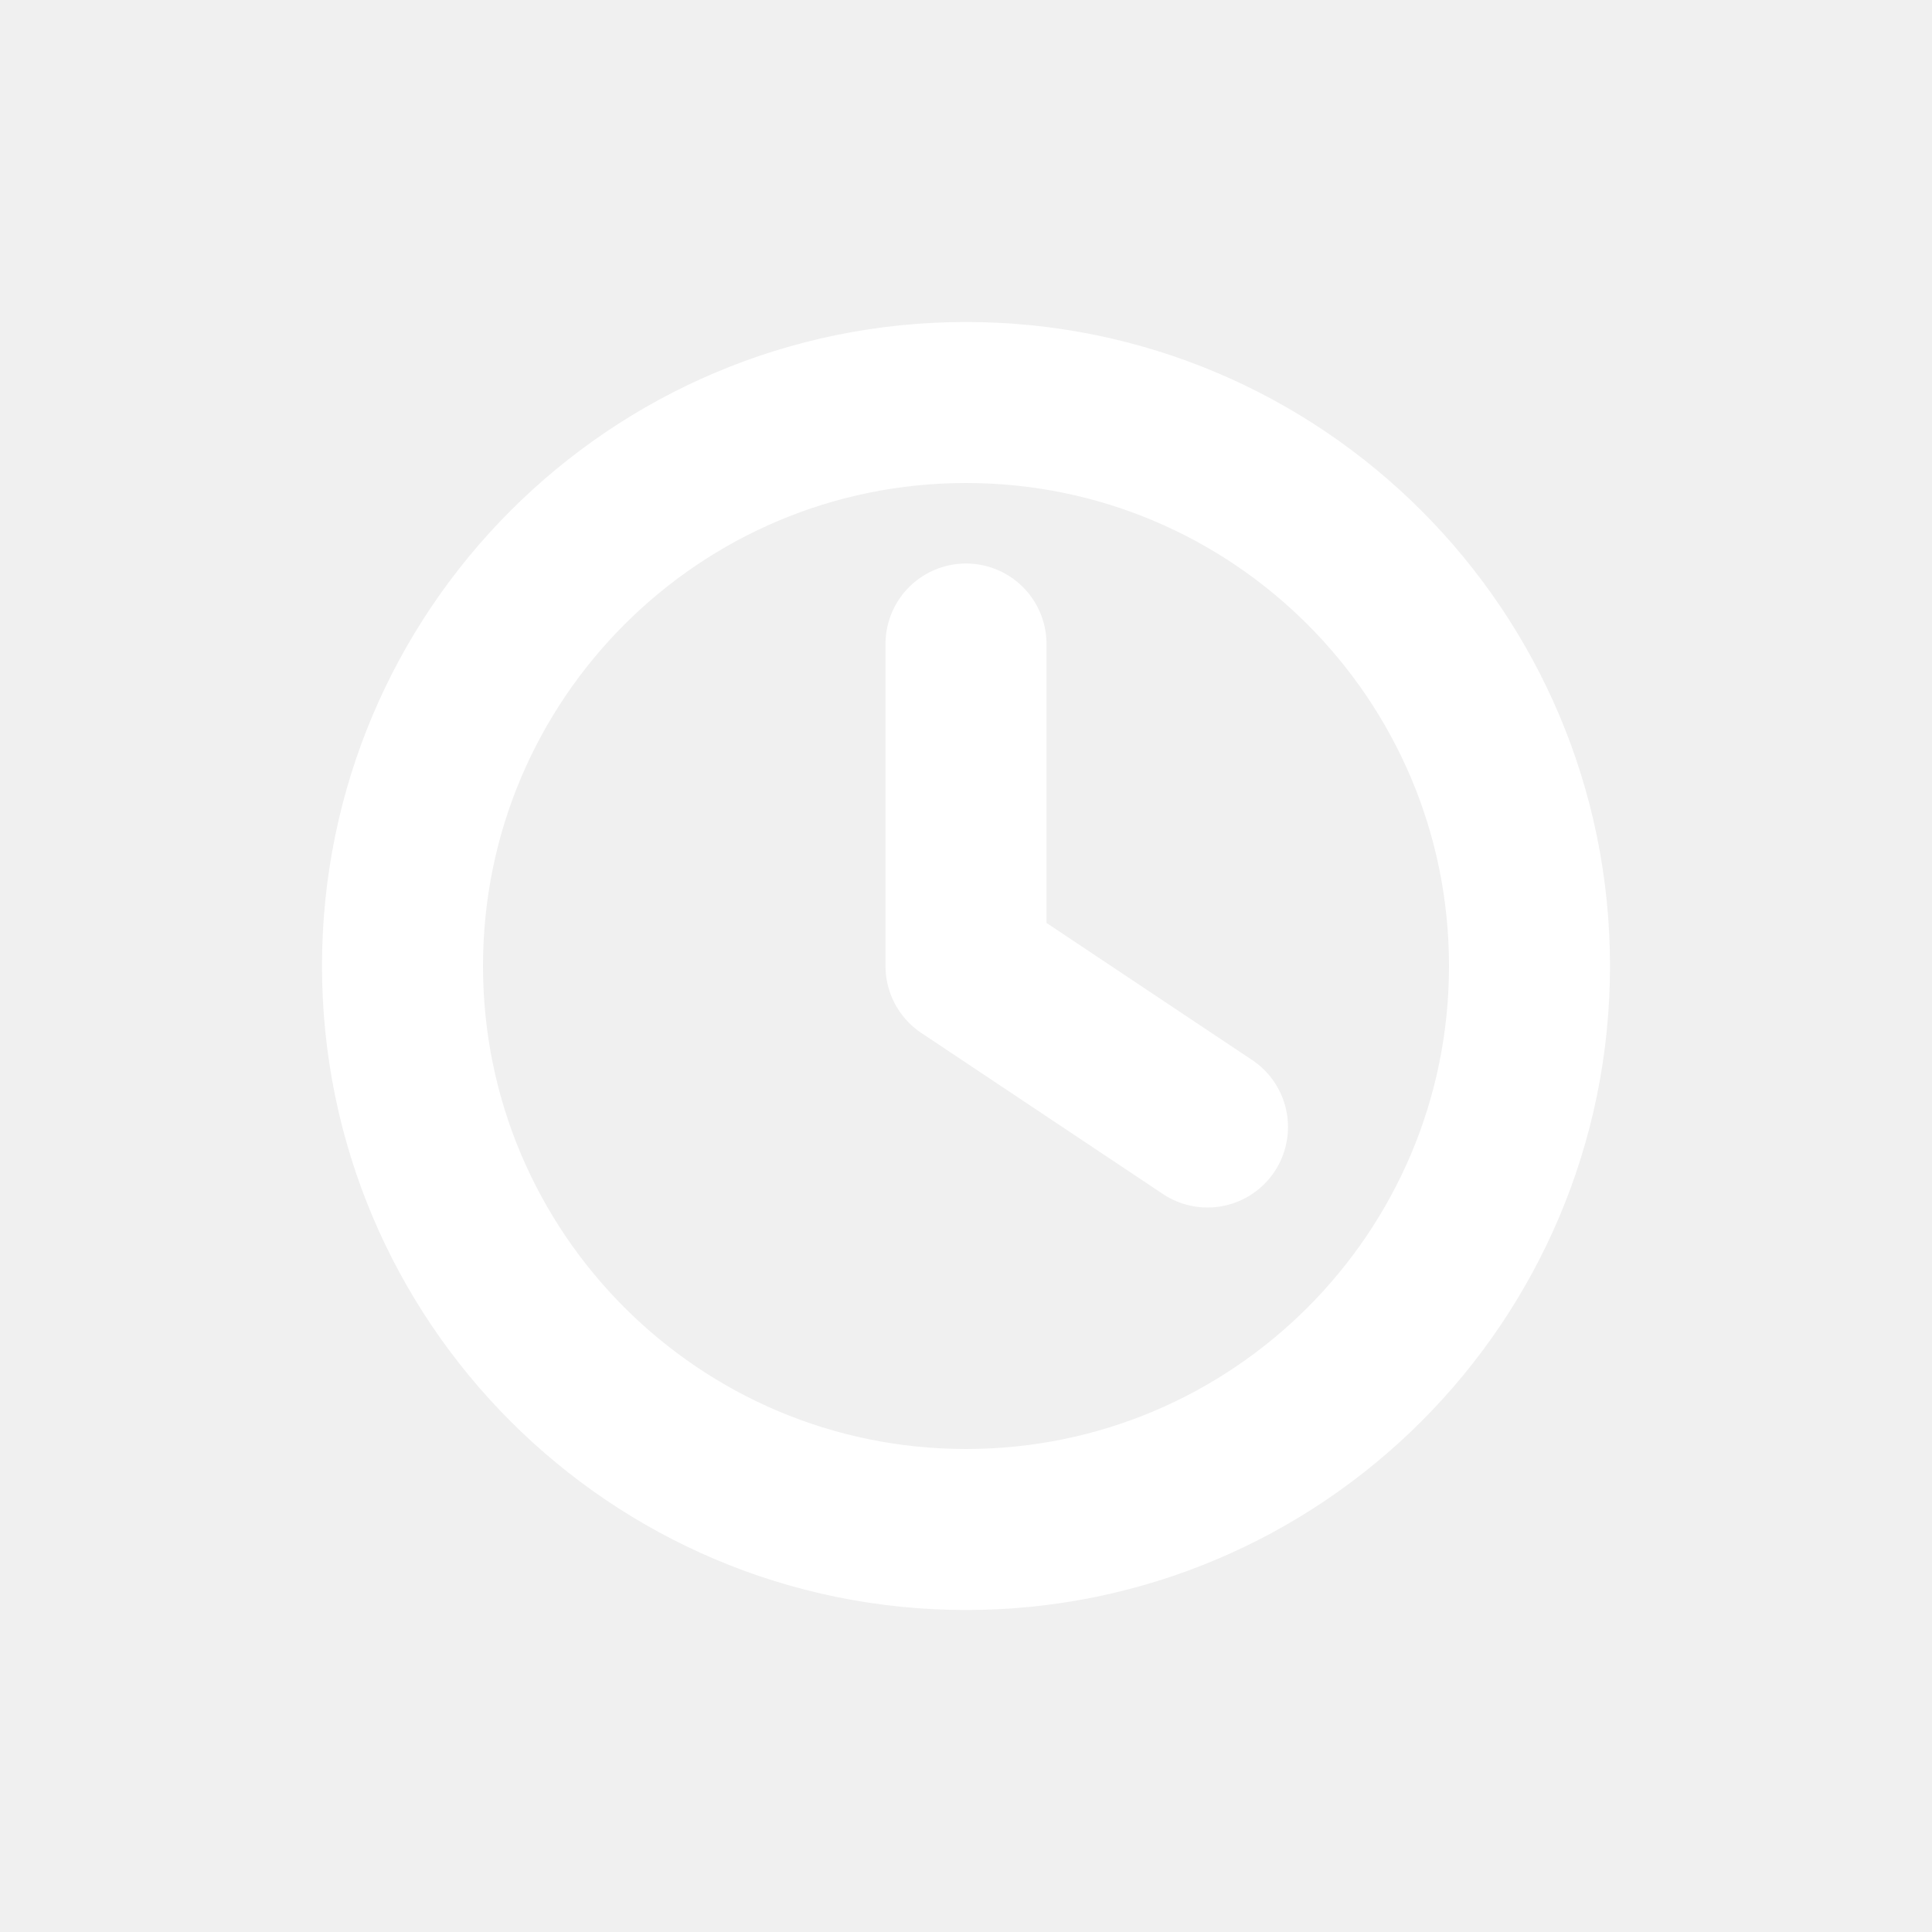
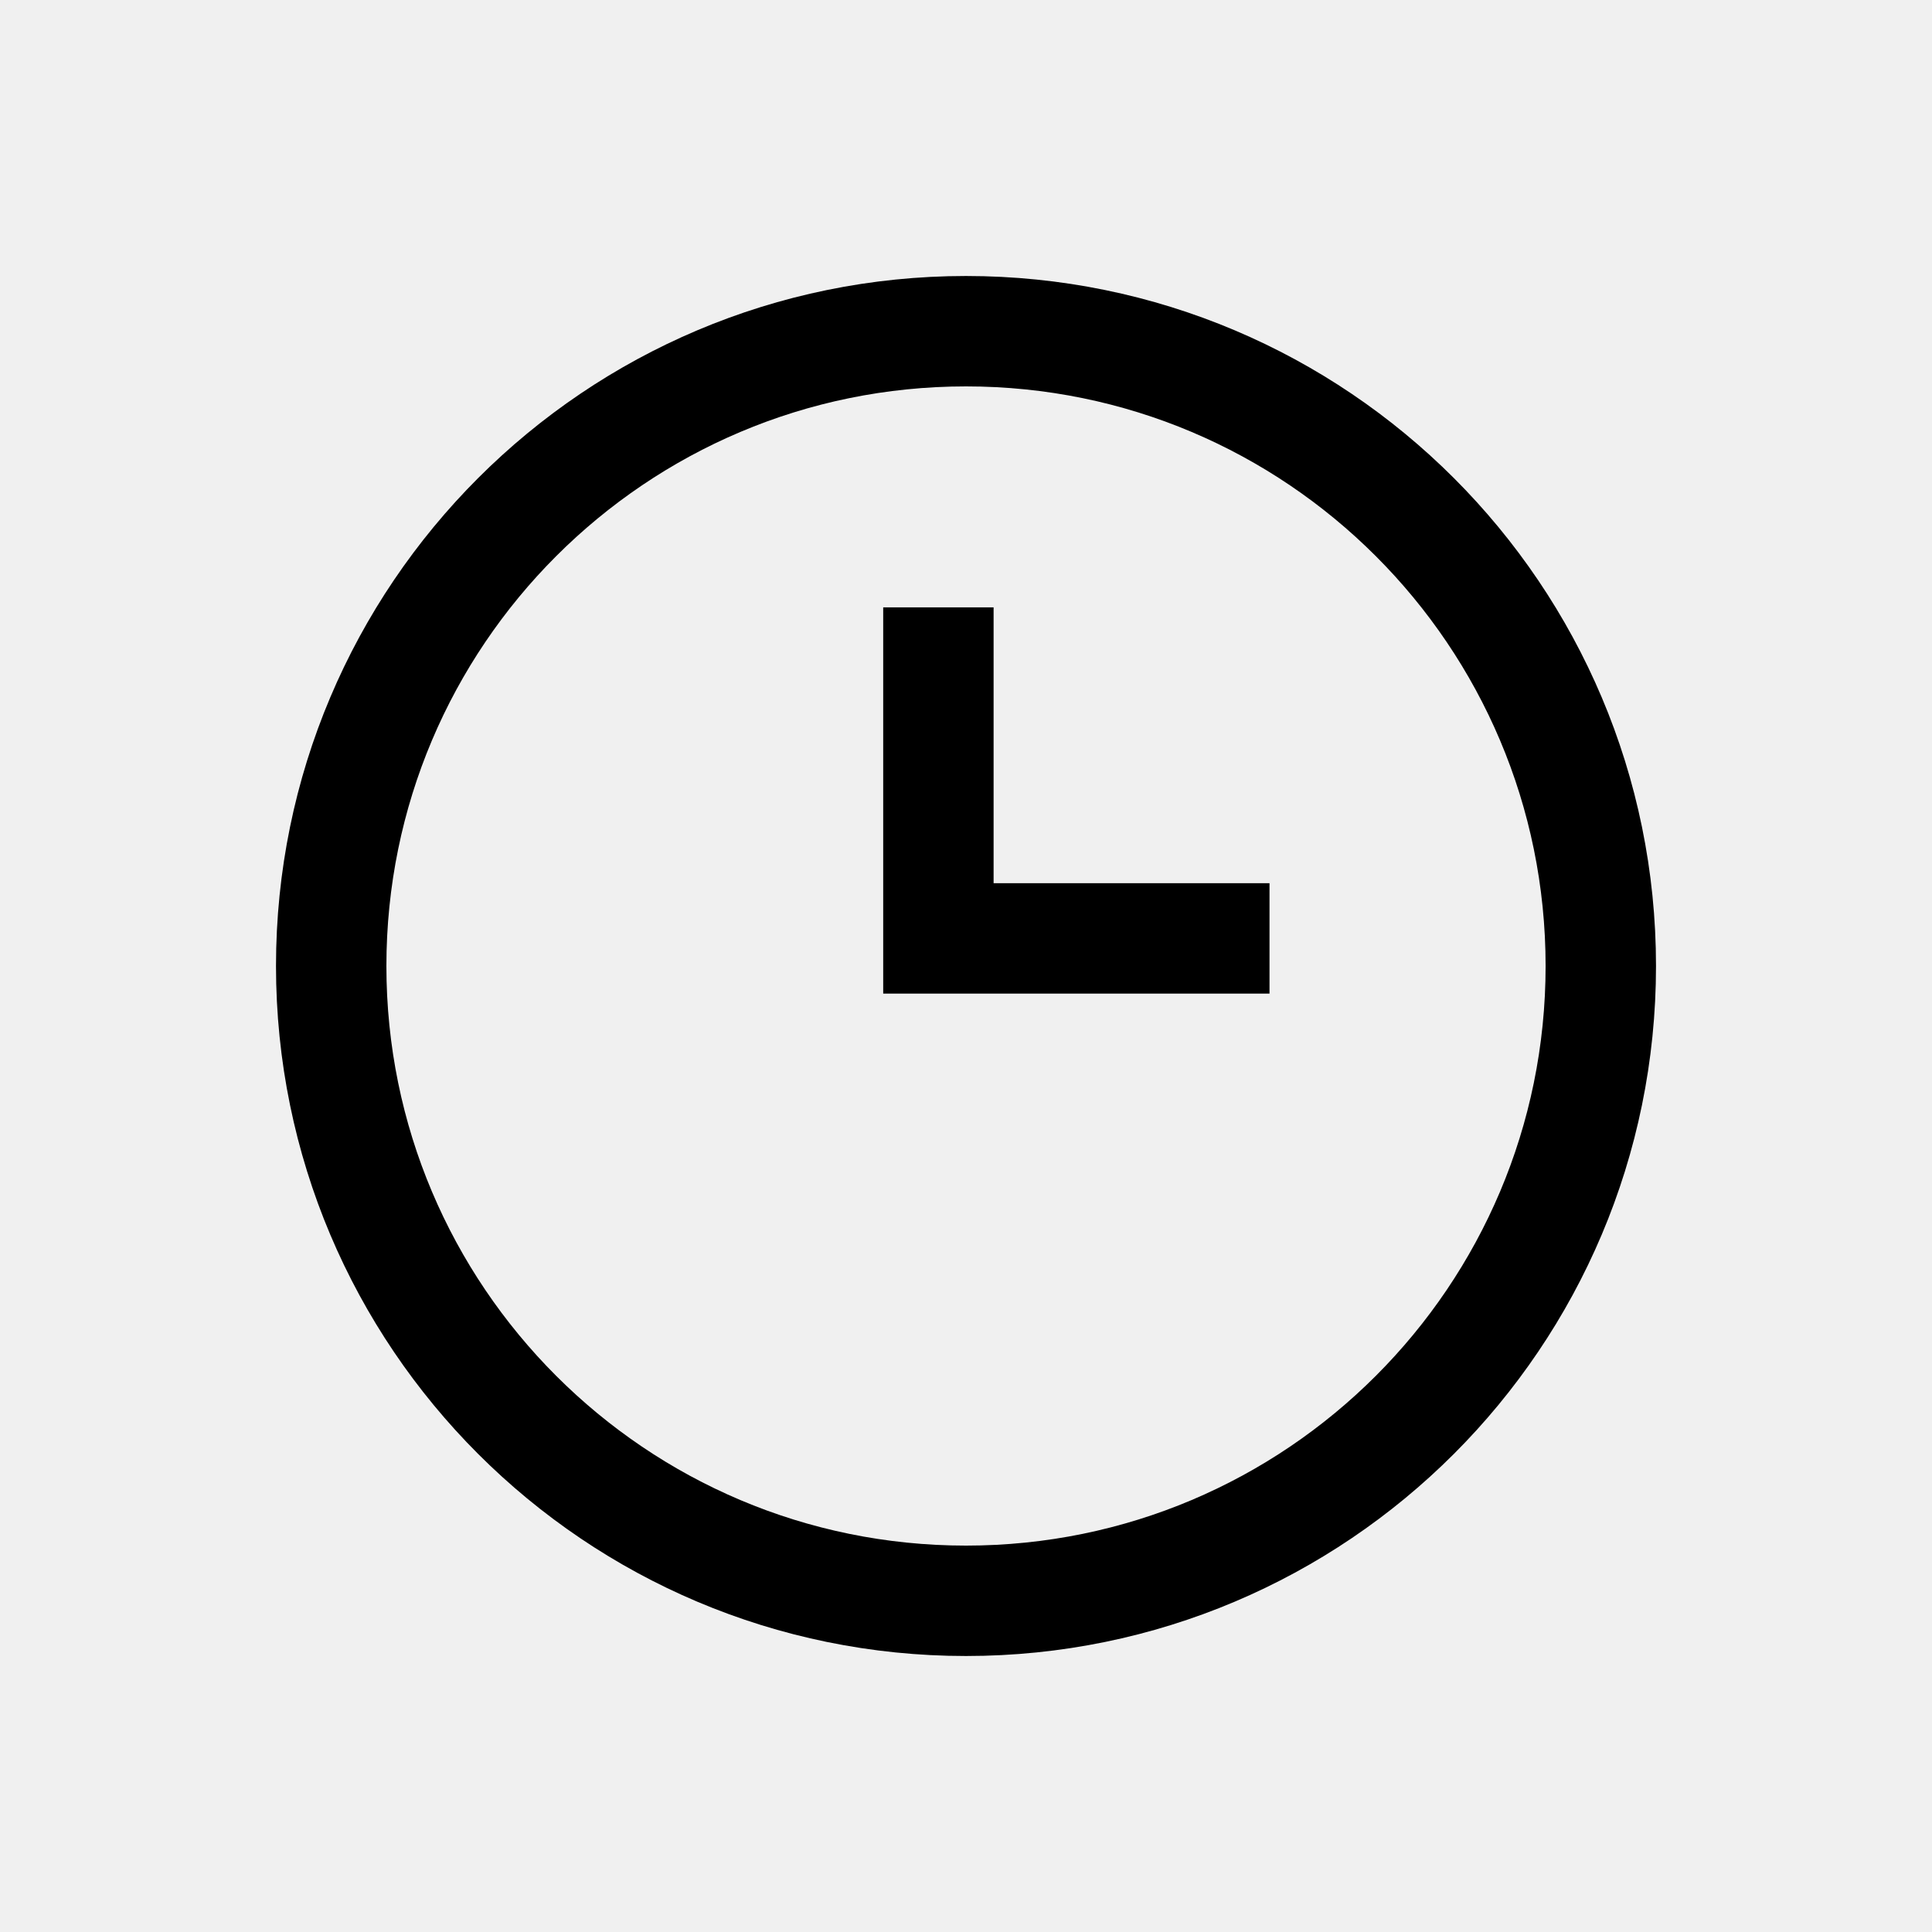
- <svg xmlns="http://www.w3.org/2000/svg" viewBox="0 0 24 24" fill="none">
-   <circle cx="12" cy="12" r="7" stroke="#ffffff" stroke-width="2" />
-   <path d="M12 8v4l3 2" stroke="#ffffff" stroke-width="2" stroke-linecap="round" stroke-linejoin="round" />
+ <svg xmlns="http://www.w3.org/2000/svg" viewBox="0 0 35 35" fill="none">
+   <g clip-path="url(#clip0)">
+     <circle cx="17.5" cy="17.5" r="11.5" stroke="#000000" stroke-opacity="1" stroke-width="2" />
+     <mask id="mask0" fill="white">
+       <path d="M16 11H23V18H16V11Z" />
+     </mask>
+     <path d="M16 18H14V20H16V18ZM23 18V16H16V18V20H23V18ZM16 18H18V11H16H14V18H16Z" fill="#000000" fill-opacity="1" mask="url(#mask0)" />
+   </g>
+   <defs>
+     <clipPath id="clip0">
+       <rect width="35" height="35" fill="white" />
+     </clipPath>
+   </defs>
</svg>
